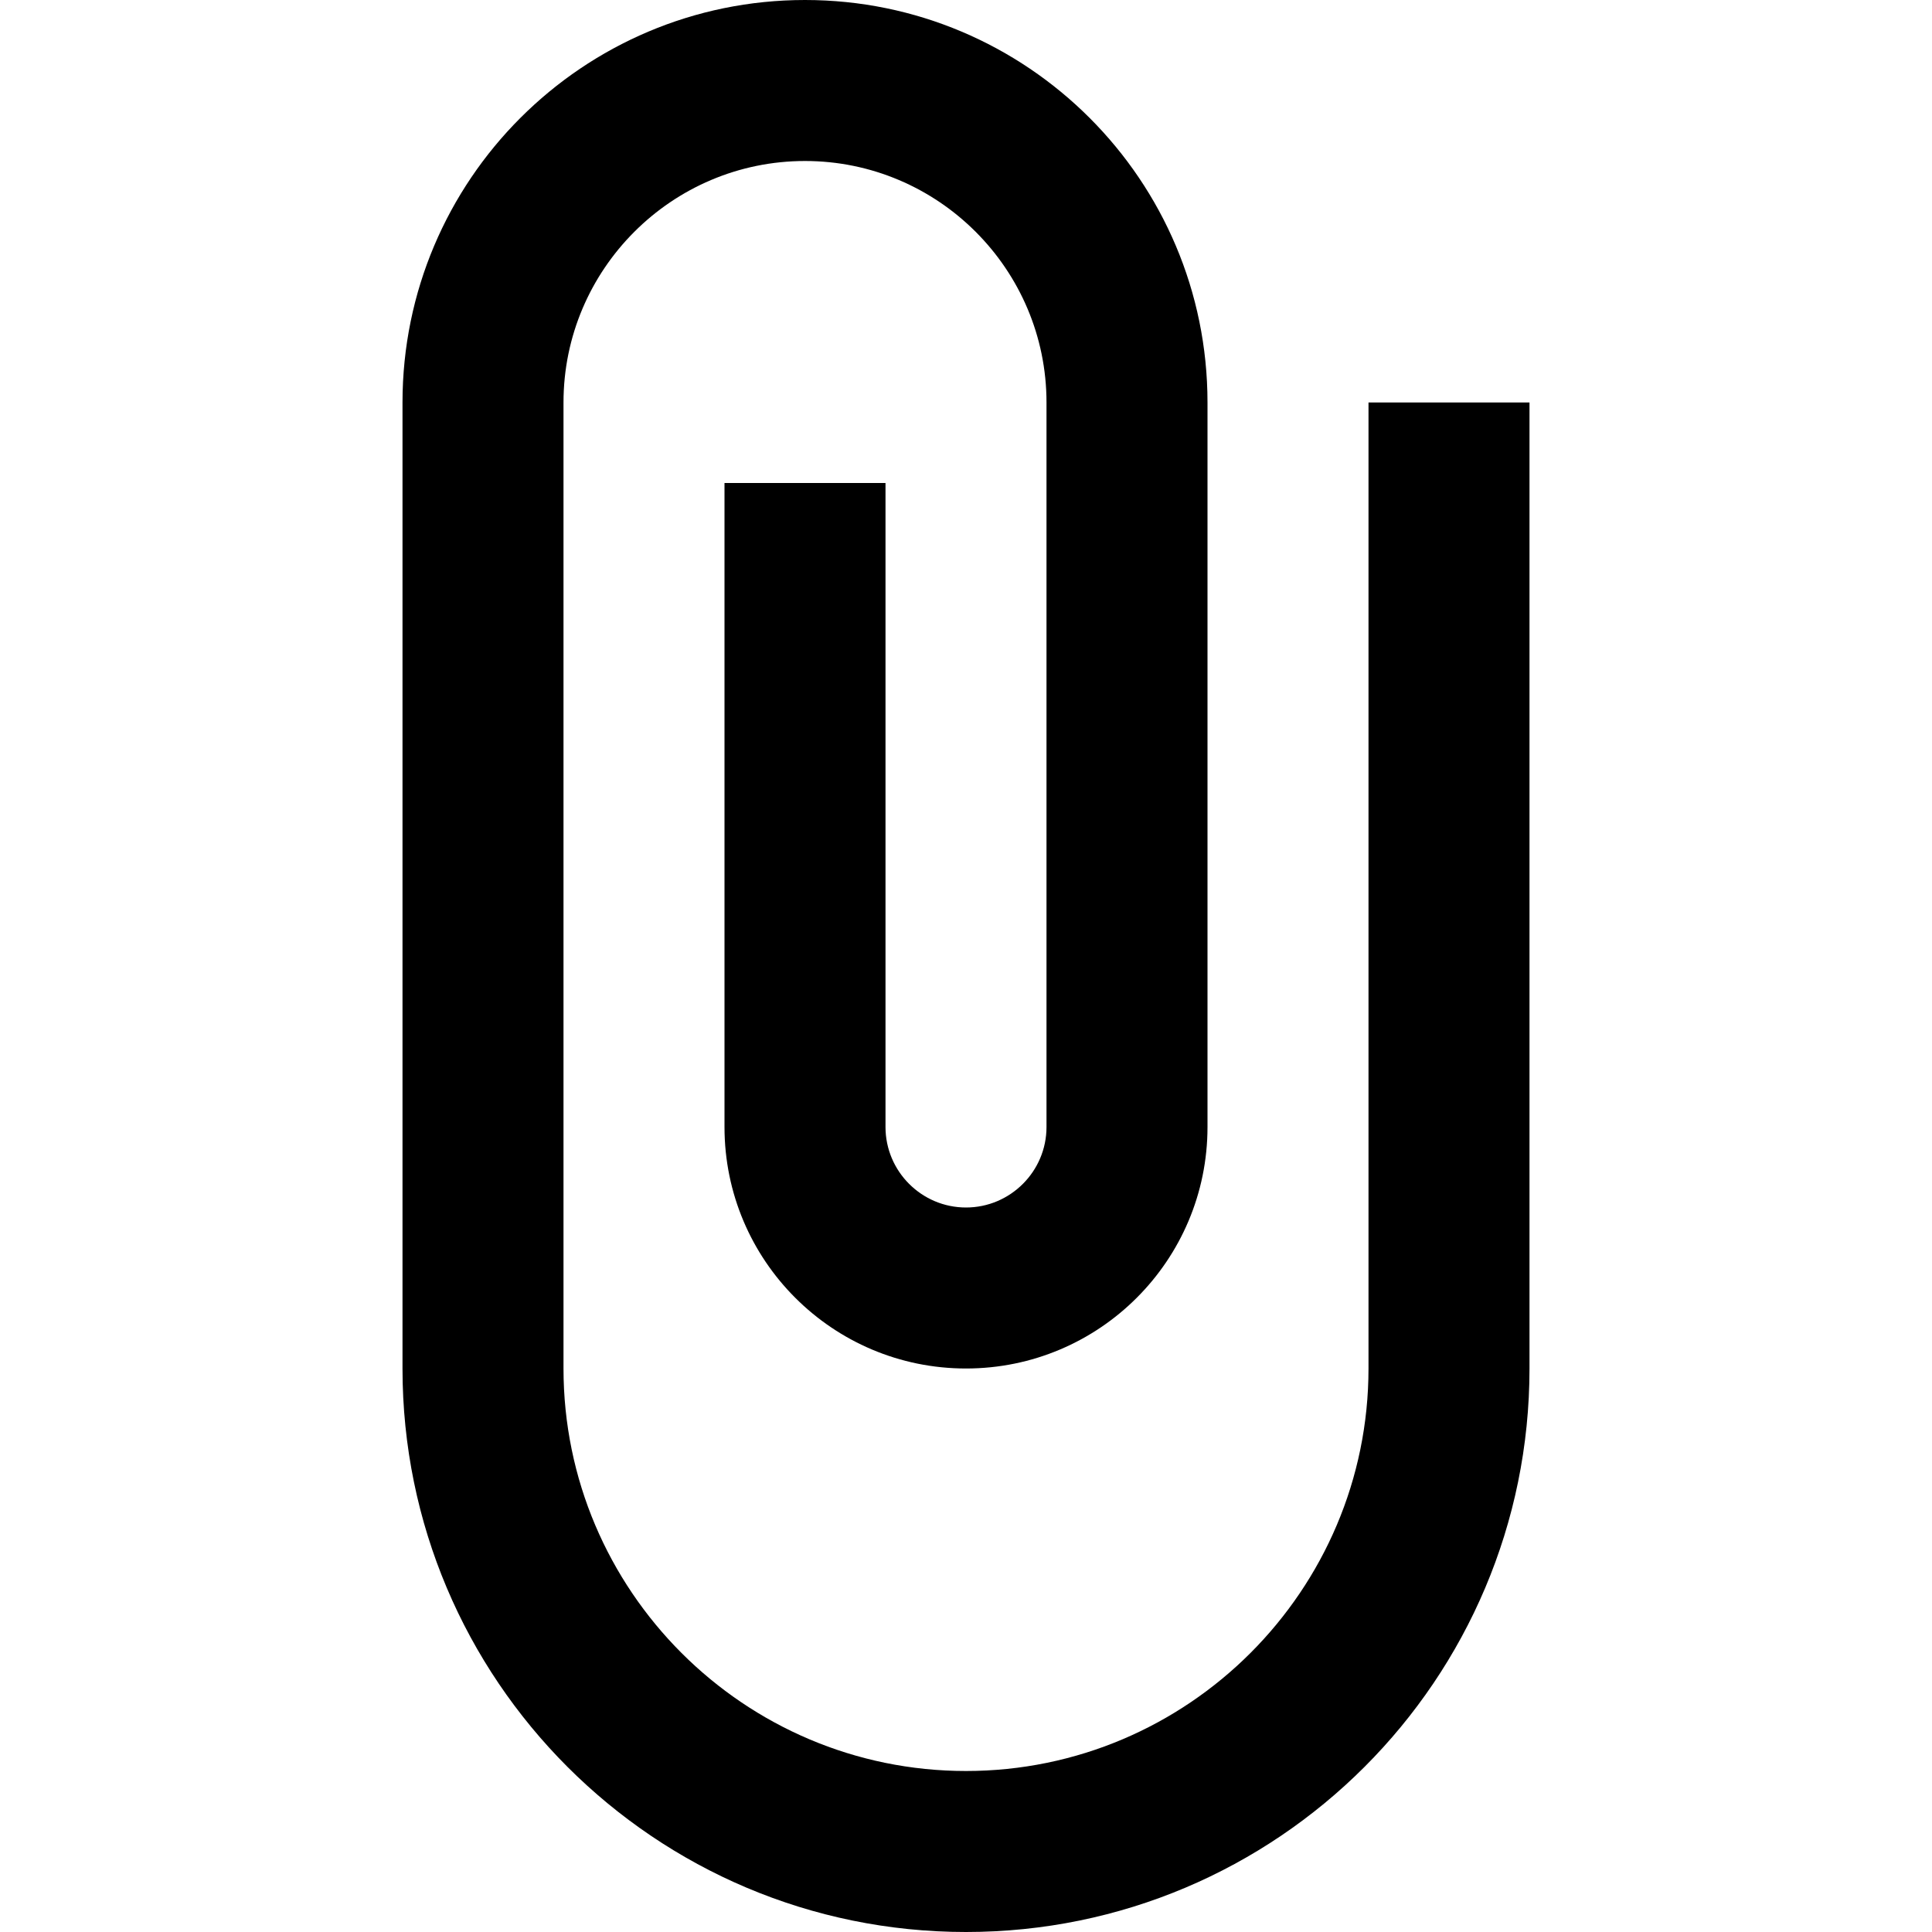
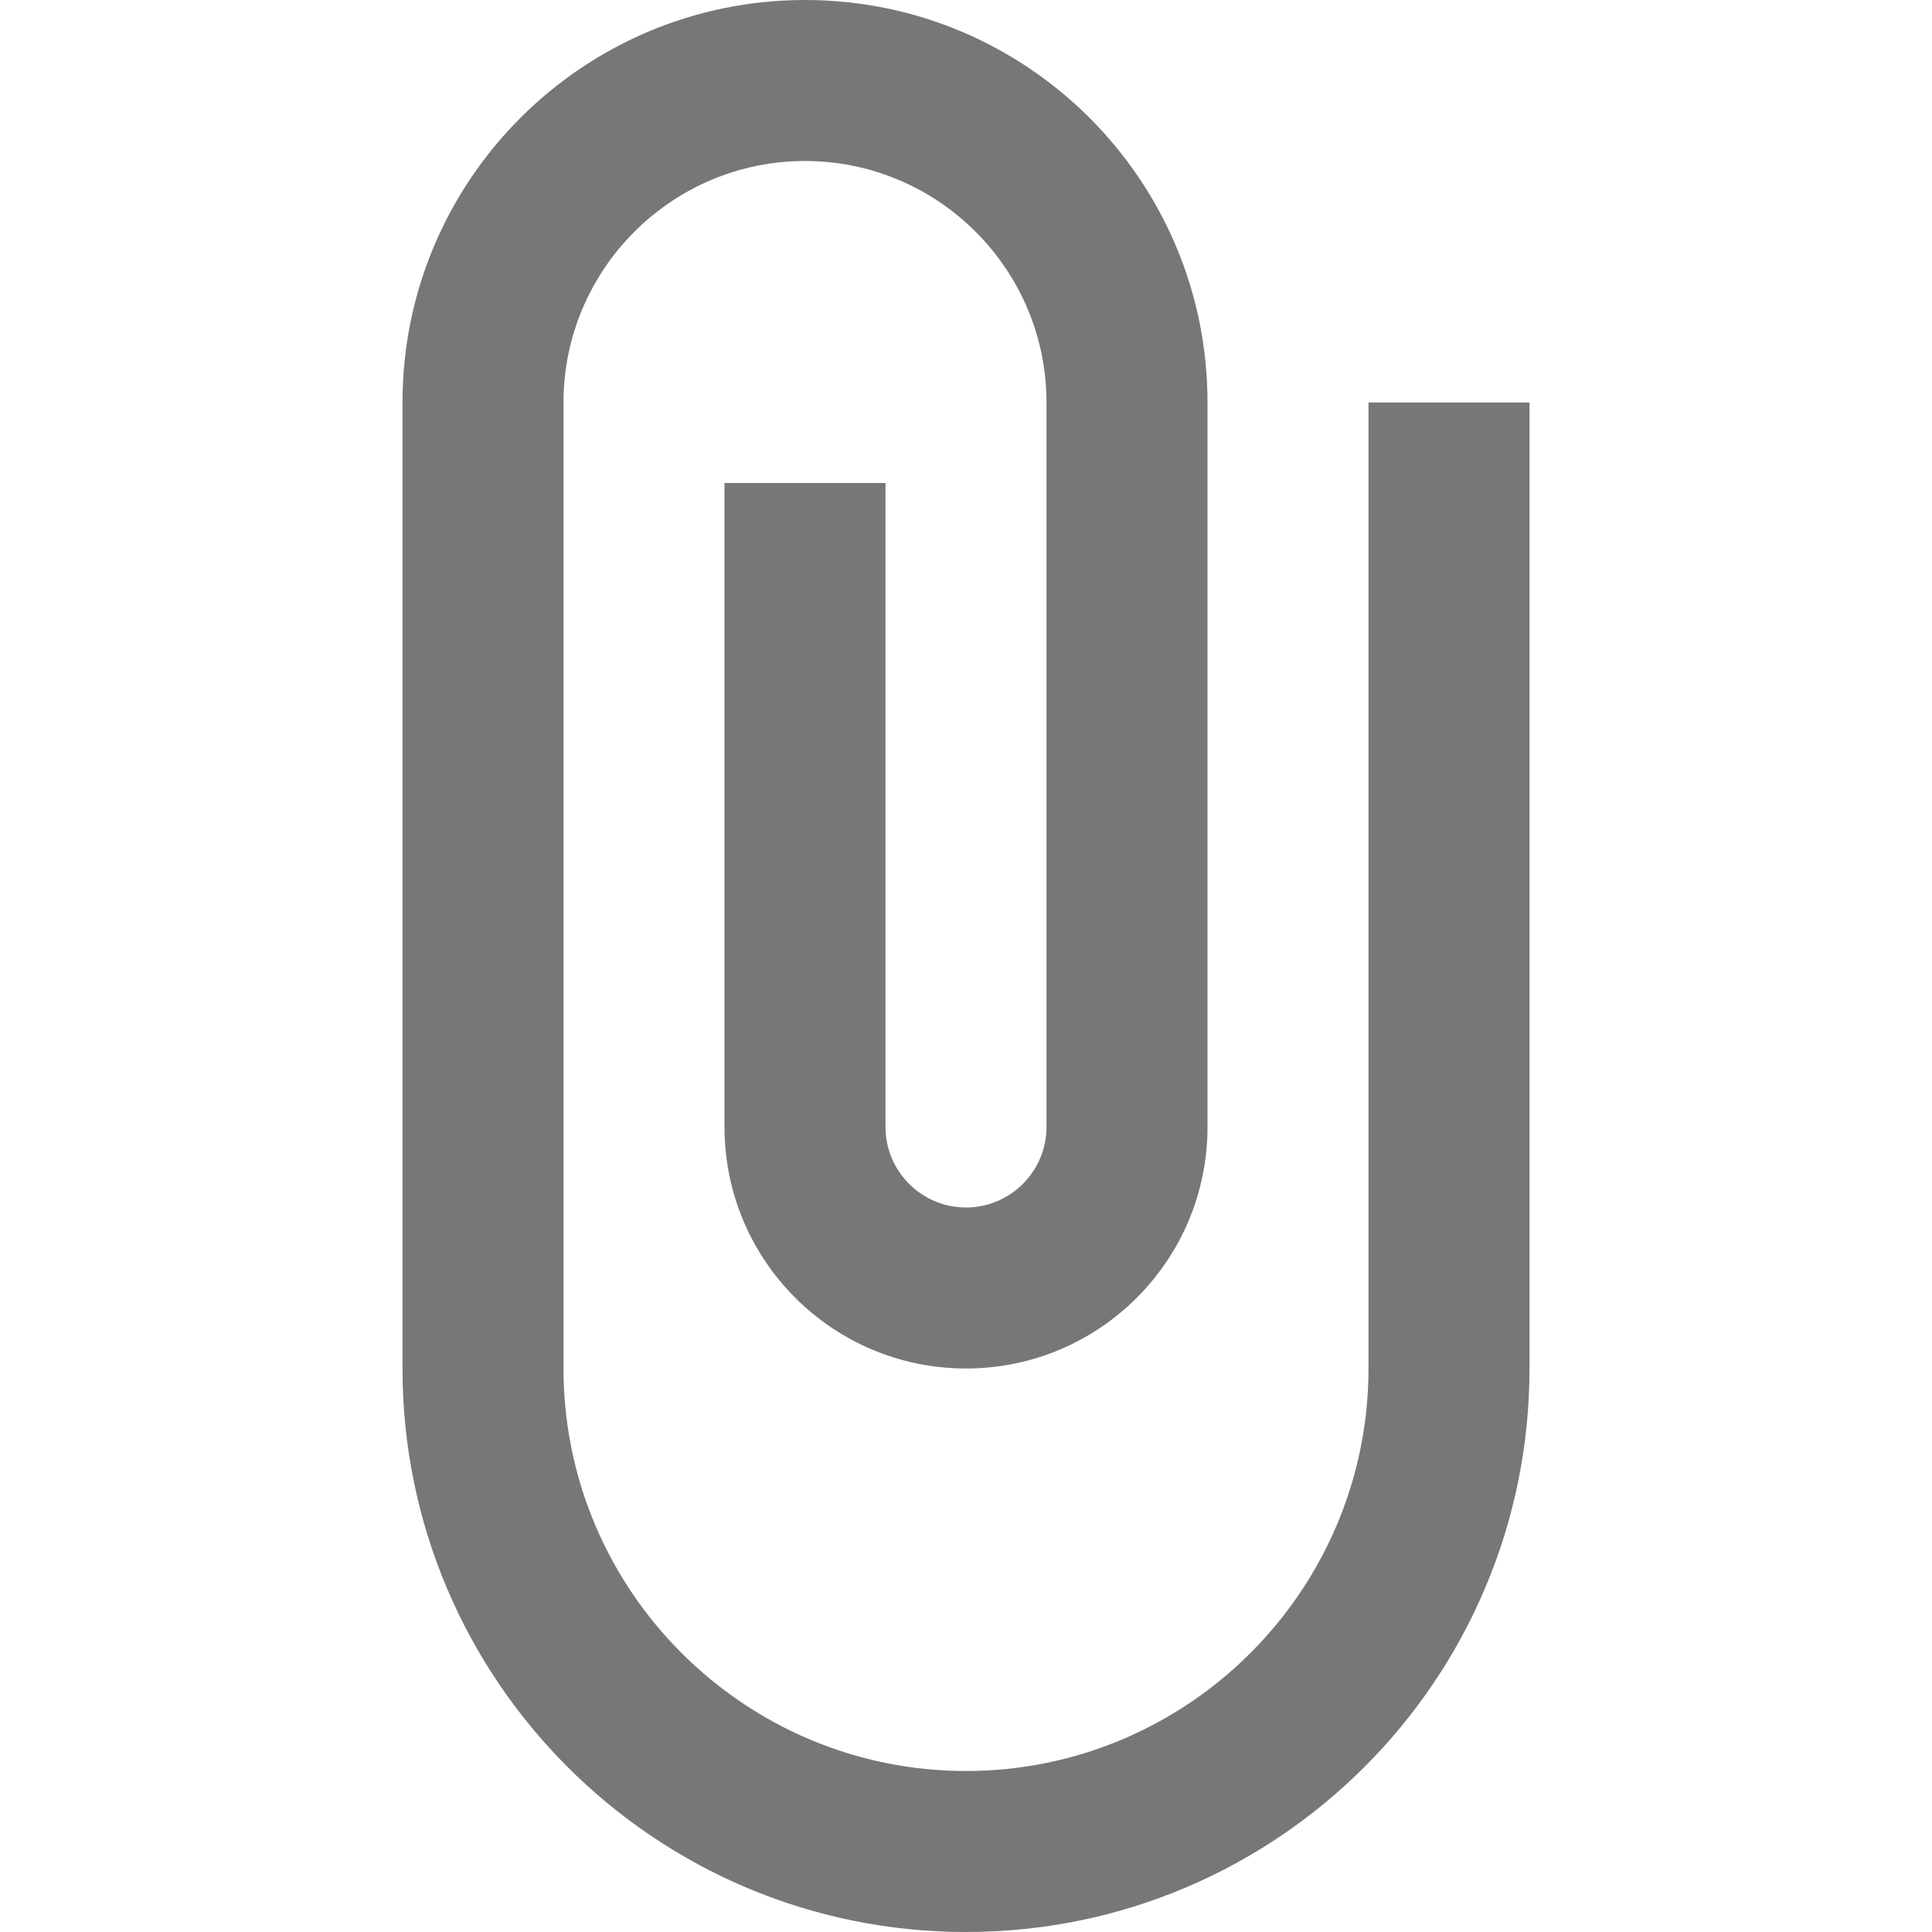
<svg xmlns="http://www.w3.org/2000/svg" width="24" height="24" viewBox="0 0 24 24">
-   <path d="M17 5v12c0 2.757-2.243 5-5 5s-5-2.243-5-5v-12c0-1.654 1.346-3 3-3s3 1.346 3 3v9c0 .551-.449 1-1 1s-1-.449-1-1v-8h-2v8c0 1.657 1.343 3 3 3s3-1.343 3-3v-9c0-2.761-2.239-5-5-5s-5 2.239-5 5v12c0 3.866 3.134 7 7 7s7-3.134 7-7v-12h-2z" />
+   <path d="M17 5v12c0 2.757-2.243 5-5 5s-5-2.243-5-5v-12c0-1.654 1.346-3 3-3s3 1.346 3 3v9c0 .551-.449 1-1 1s-1-.449-1-1v-8h-2v8c0 1.657 1.343 3 3 3s3-1.343 3-3v-9c0-2.761-2.239-5-5-5s-5 2.239-5 5v12c0 3.866 3.134 7 7 7s7-3.134 7-7v-12h-2z" fill="#777779" />
</svg>
